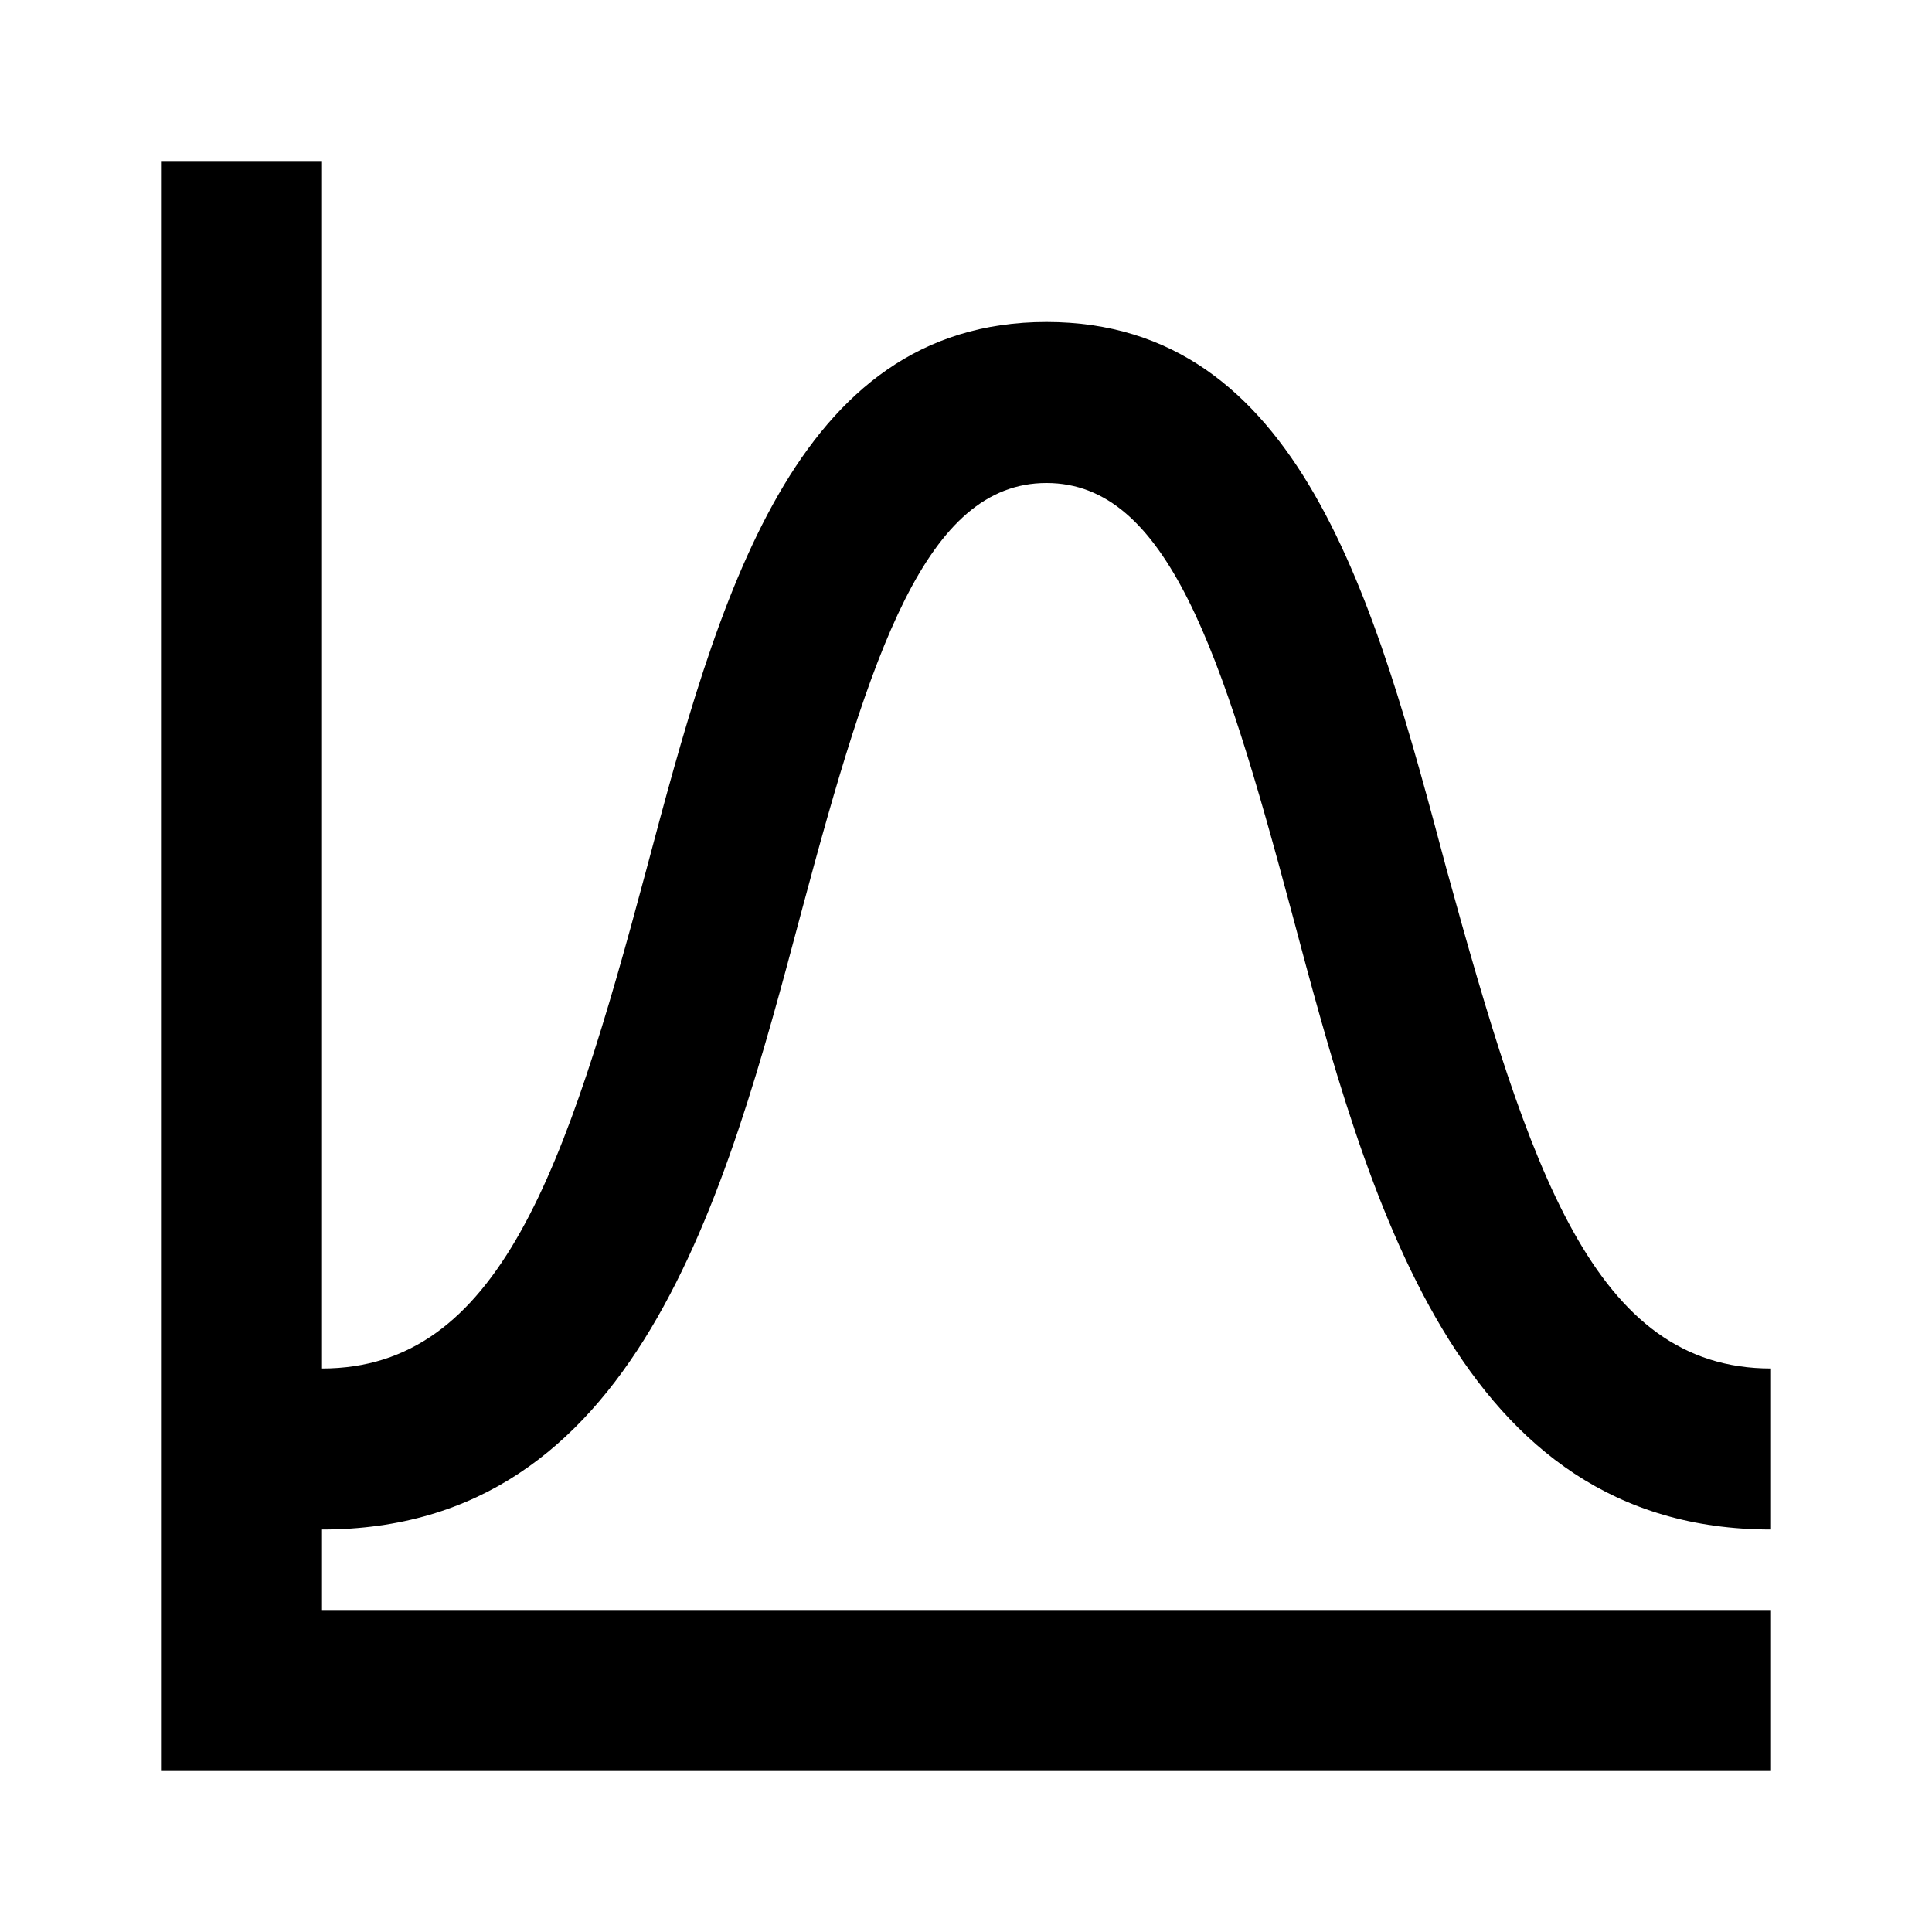
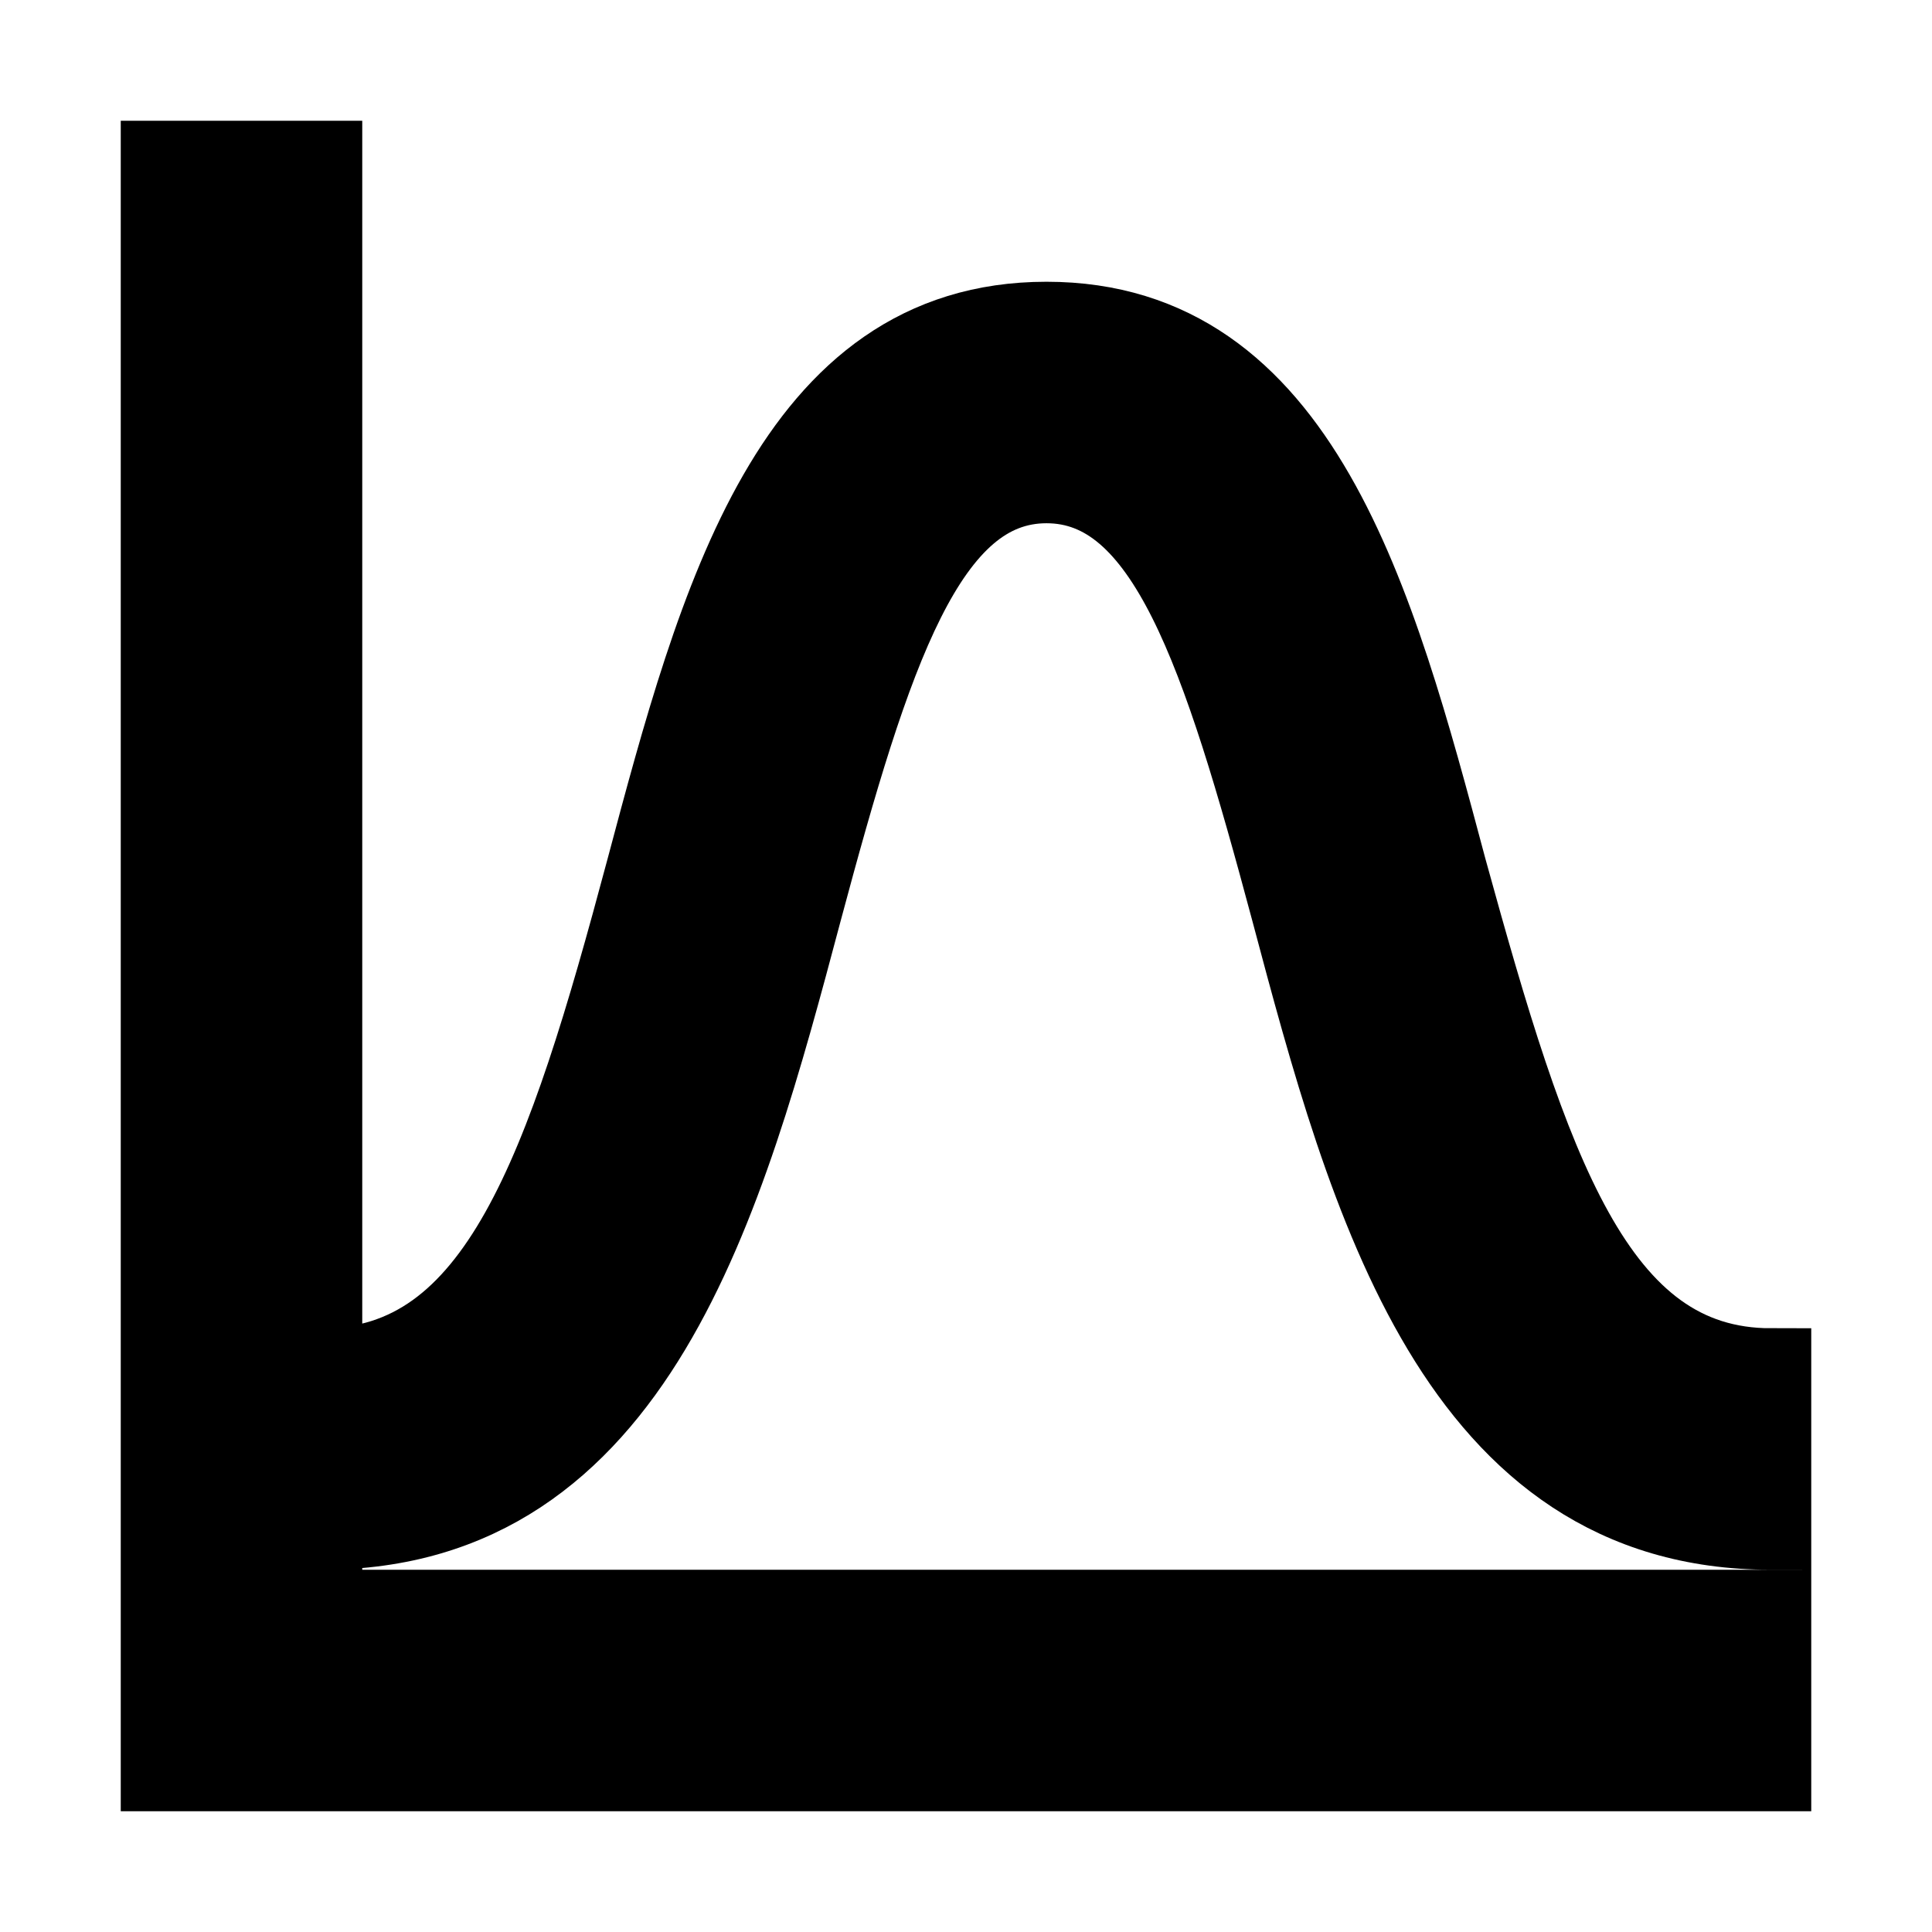
<svg xmlns="http://www.w3.org/2000/svg" version="1.1" width="24" height="24" viewBox="0 0 24 24">
-   <path d="M9.96,11.31C10.82,8.1 11.5,6 13,6C14.5,6 15.18,8.1 16.04,11.31C17,14.92 18.1,19 22,19V17C19.8,17 19,14.54 17.97,10.8C17.08,7.46 16.15,4 13,4C9.85,4 8.92,7.46 8.03,10.8C7.03,14.54 6.2,17 4,17V2H2V22H22V20H4V19C7.9,19 9,14.92 9.96,11.31Z" />
+   <path style="stroke:rgb(0,0,0)" d="M9.96,11.31C10.82,8.1 11.5,6 13,6C14.5,6 15.18,8.1 16.04,11.31C17,14.92 18.1,19 22,19V17C19.8,17 19,14.54 17.97,10.8C17.08,7.46 16.15,4 13,4C9.85,4 8.92,7.46 8.03,10.8C7.03,14.54 6.2,17 4,17V2H2V22H22V20H4V19C7.9,19 9,14.92 9.96,11.31Z" />
</svg>
